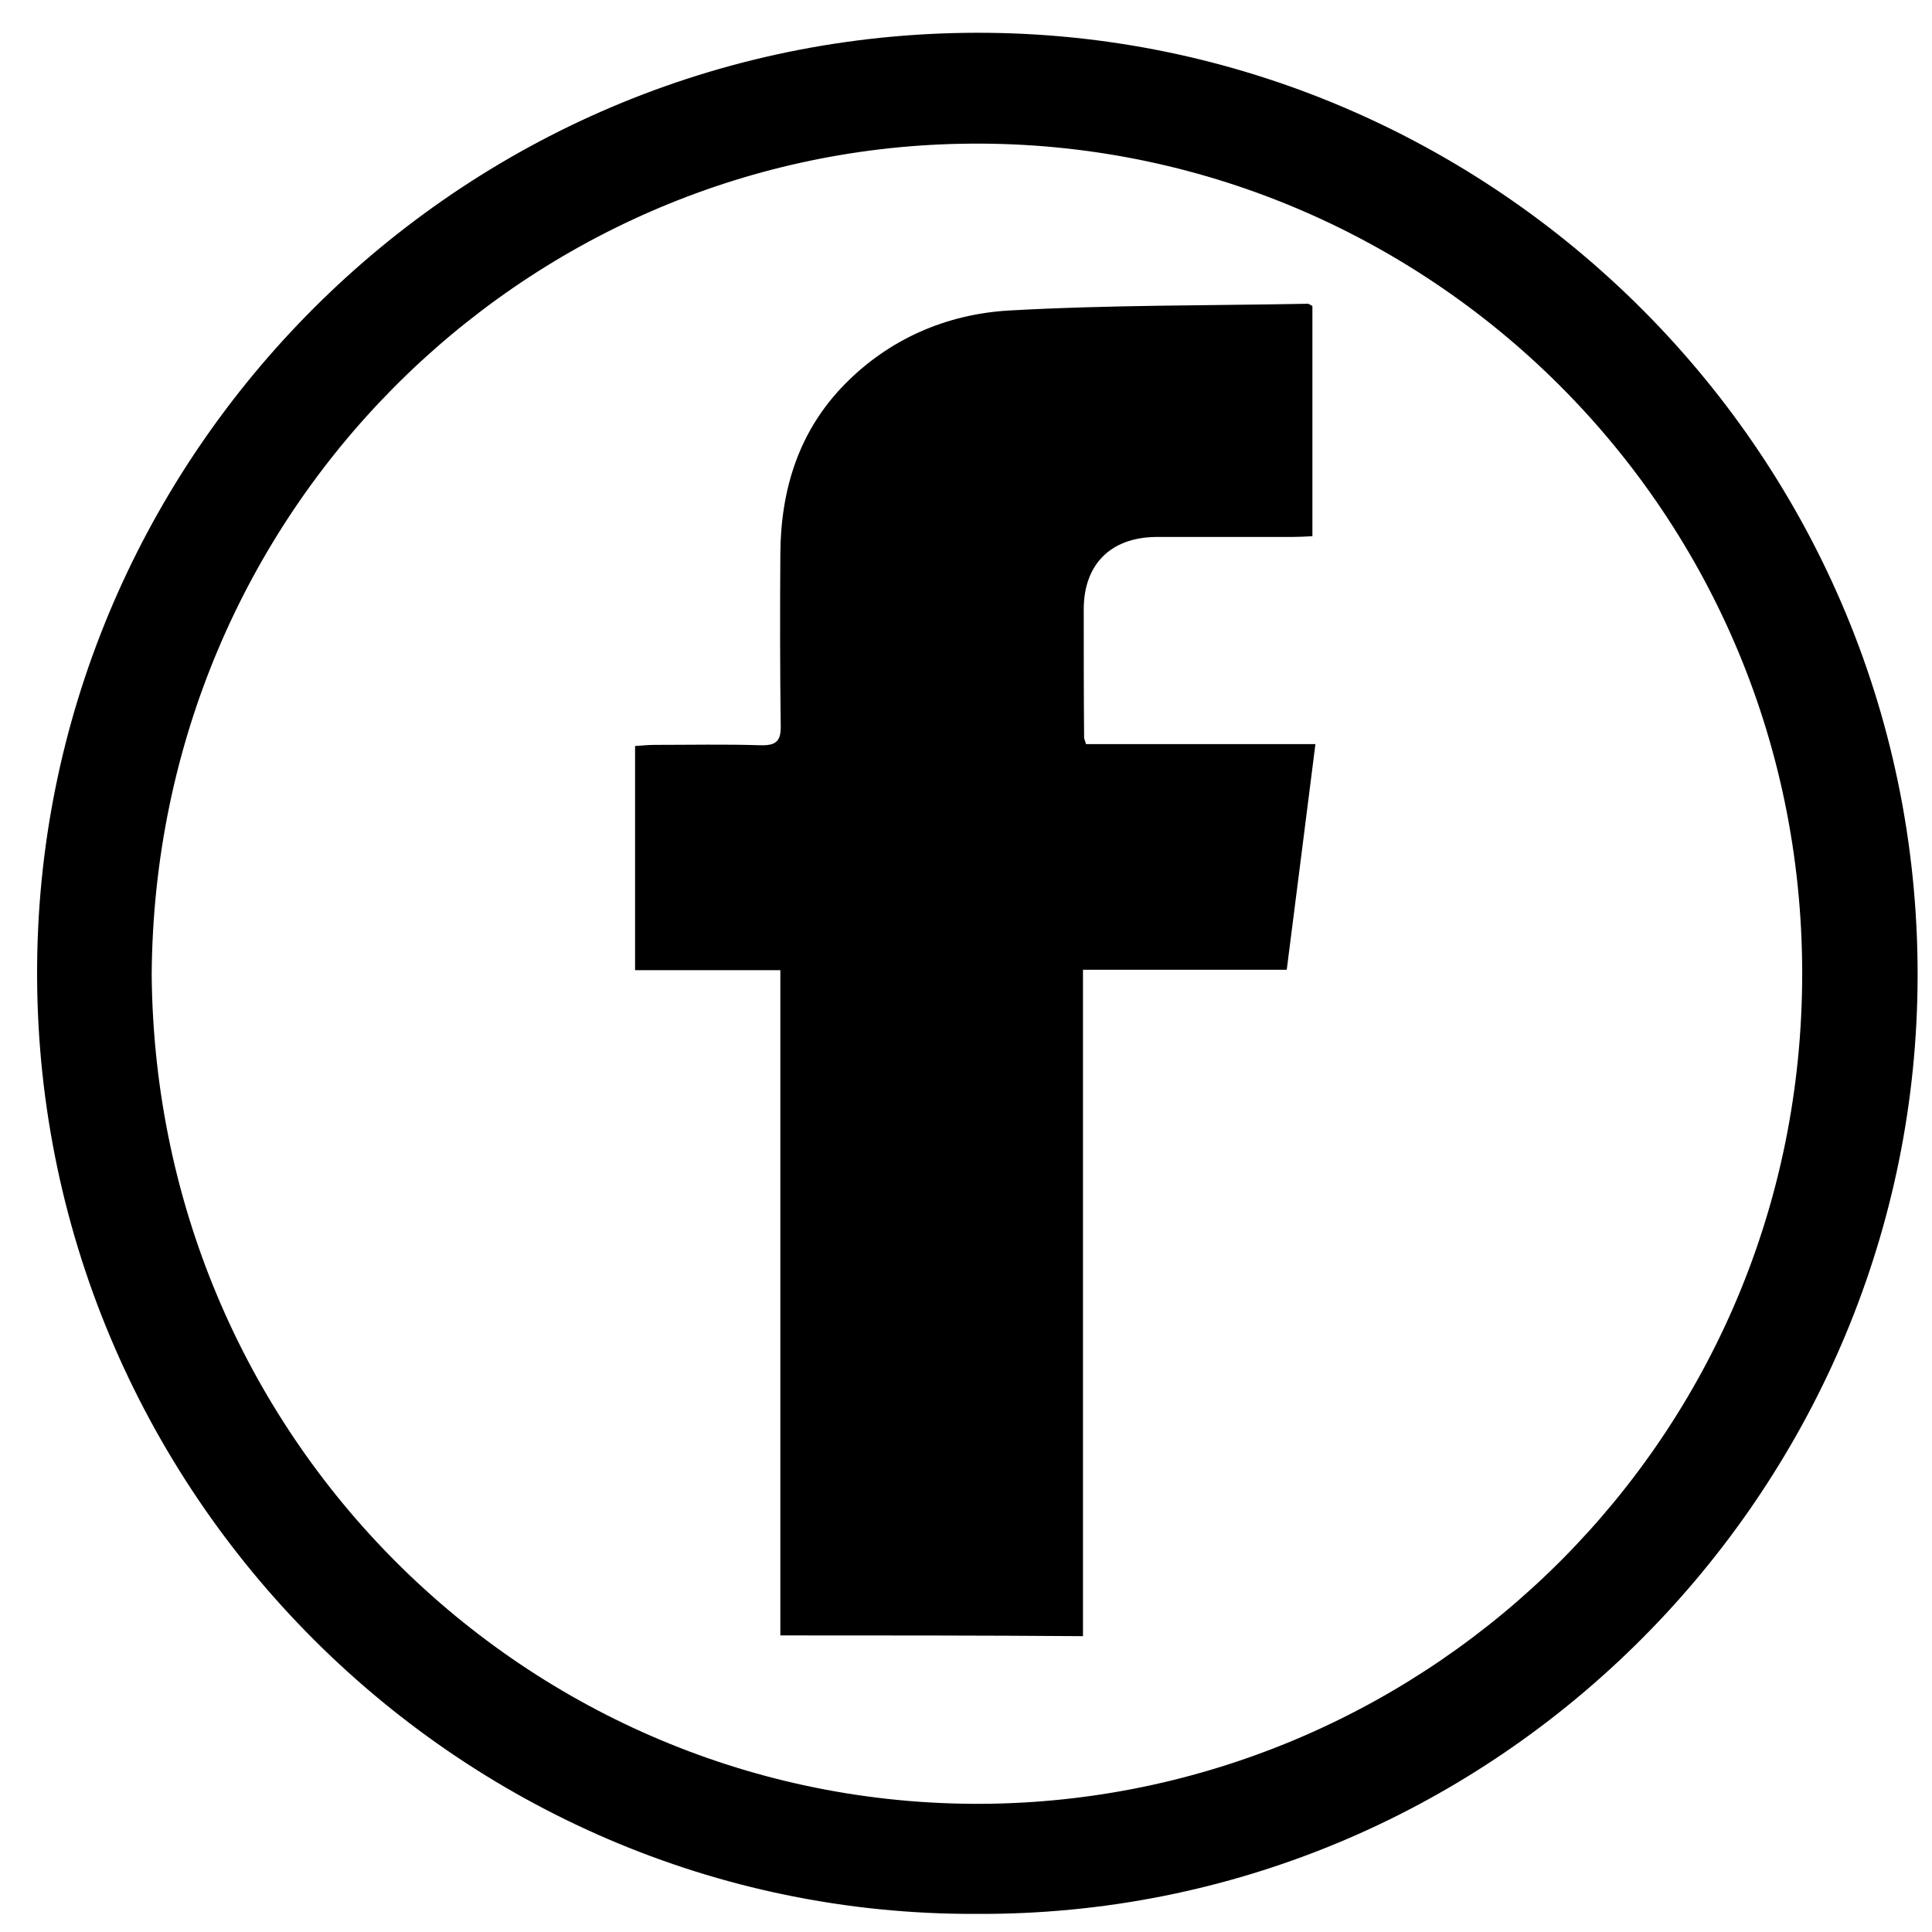
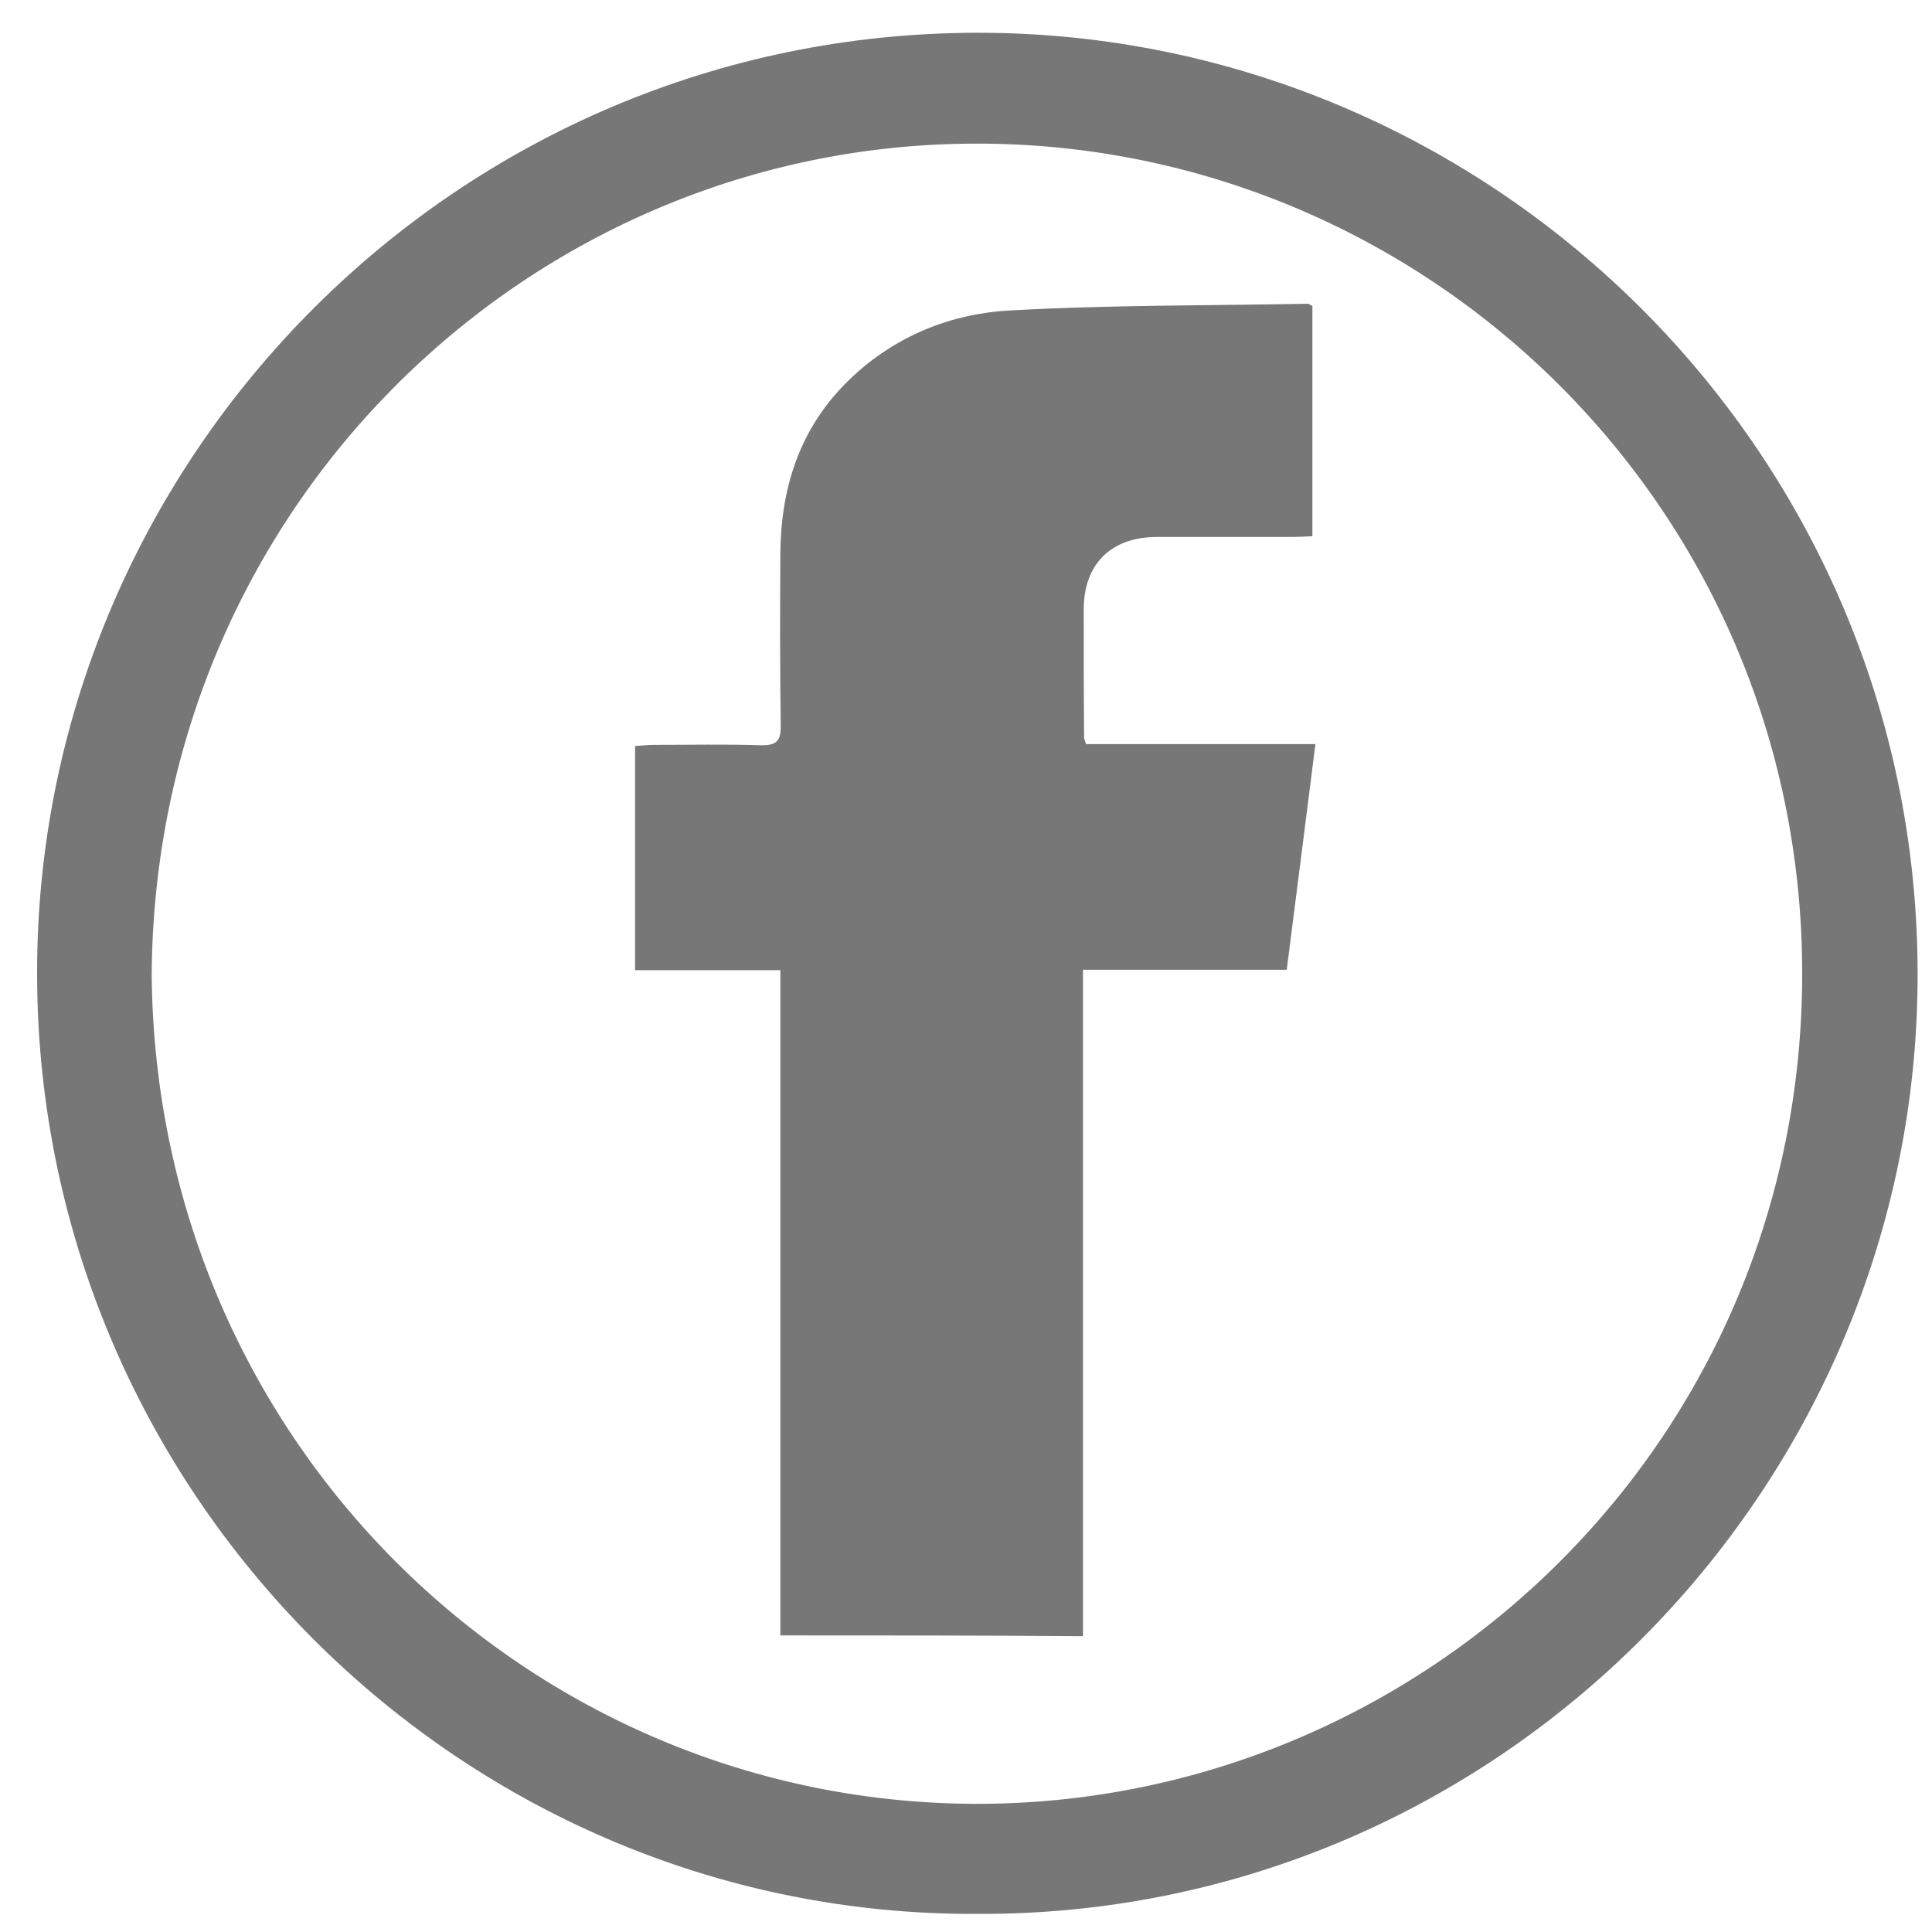
- <svg xmlns="http://www.w3.org/2000/svg" enable-background="new 0 0 512 512" id="Layer_1" version="1.1" viewBox="0 0 512 512" xml:space="preserve">
+ <svg xmlns="http://www.w3.org/2000/svg" version="1.1" id="Layer_1" x="0px" y="0px" viewBox="0 0 512 512" style="enable-background:new 0 0 512 512;" xml:space="preserve">
+   <style type="text/css">
+ 	.st0{fill:#777777;}
+ 	path .st0:hover { stroke:red }
+ </style>
  <g>
-     <path d="M258.8,507.2C120.4,507.8,6.6,392.6,9.9,251.9C13,117.9,124,7.2,262,8.7C398.7,10.2,511.8,124,508.1,264.9   C504.6,398.3,394.5,507.9,258.8,507.2z M40.2,258.3C41.3,383.6,142.9,480.1,262.9,478c116.2-2.1,214.7-96.8,214.7-220   c0-125.3-102.4-222.2-222.8-219.9C138.6,40.2,41,135.2,40.2,258.3z" />
-     <path d="M206.8,433.4c0-58.9,0-117.3,0-176.3c-13,0-25.6,0-38.5,0c0-20,0-39.4,0-59.4c1.7-0.1,3.4-0.3,5.2-0.3   c9.3,0,18.7-0.2,28,0.1c4.1,0.1,5.5-1,5.4-5.2c-0.2-15.2-0.2-30.3-0.1-45.5c0.1-17.1,4.9-32.6,17.1-45c11.8-12,26.9-18.5,43.3-19.5   c26.4-1.5,52.9-1.3,79.4-1.8c0.3,0,0.6,0.3,1.2,0.6c0,20.1,0,40.3,0,61c-1.9,0.1-3.7,0.2-5.4,0.2c-12,0-24,0-36,0   c-12.1,0.1-19.2,7.3-19.2,19.2c0,11.3,0,22.7,0.1,34c0,0.3,0.2,0.6,0.5,1.7c19.8,0,39.8,0,60.8,0c-2.6,20.3-5,39.7-7.6,59.8   c-18.1,0-35.8,0-54,0c0,59.2,0,117.8,0,176.6C260.1,433.4,233.9,433.4,206.8,433.4z" />
+     <path class="st0" d="M258.8,507.2C120.4,507.8,6.6,392.6,9.9,251.9C13,117.9,124,7.2,262,8.7C398.7,10.2,511.8,124,508.1,264.9   C504.6,398.3,394.5,507.9,258.8,507.2z M40.2,258.3C41.3,383.6,142.9,480.1,262.9,478c116.2-2.1,214.7-96.8,214.7-220   c0-125.3-102.4-222.2-222.8-219.9C138.6,40.2,41,135.2,40.2,258.3z" />
+     <path class="st0" d="M206.8,433.4c0-58.9,0-117.3,0-176.3c-13,0-25.6,0-38.5,0c0-20,0-39.4,0-59.4c1.7-0.1,3.4-0.3,5.2-0.3   c9.3,0,18.7-0.2,28,0.1c4.1,0.1,5.5-1,5.4-5.2c-0.2-15.2-0.2-30.3-0.1-45.5c0.1-17.1,4.9-32.6,17.1-45c11.8-12,26.9-18.5,43.3-19.5   c26.4-1.5,52.9-1.3,79.4-1.8c0.3,0,0.6,0.3,1.2,0.6c0,20.1,0,40.3,0,61c-1.9,0.1-3.7,0.2-5.4,0.2c-12,0-24,0-36,0   c-12.1,0.1-19.2,7.3-19.2,19.2c0,11.3,0,22.7,0.1,34c0,0.3,0.2,0.6,0.5,1.7c19.8,0,39.8,0,60.8,0c-2.6,20.3-5,39.7-7.6,59.8   c-18.1,0-35.8,0-54,0c0,59.2,0,117.8,0,176.6C260.1,433.4,233.9,433.4,206.8,433.4z" />
  </g>
</svg>
